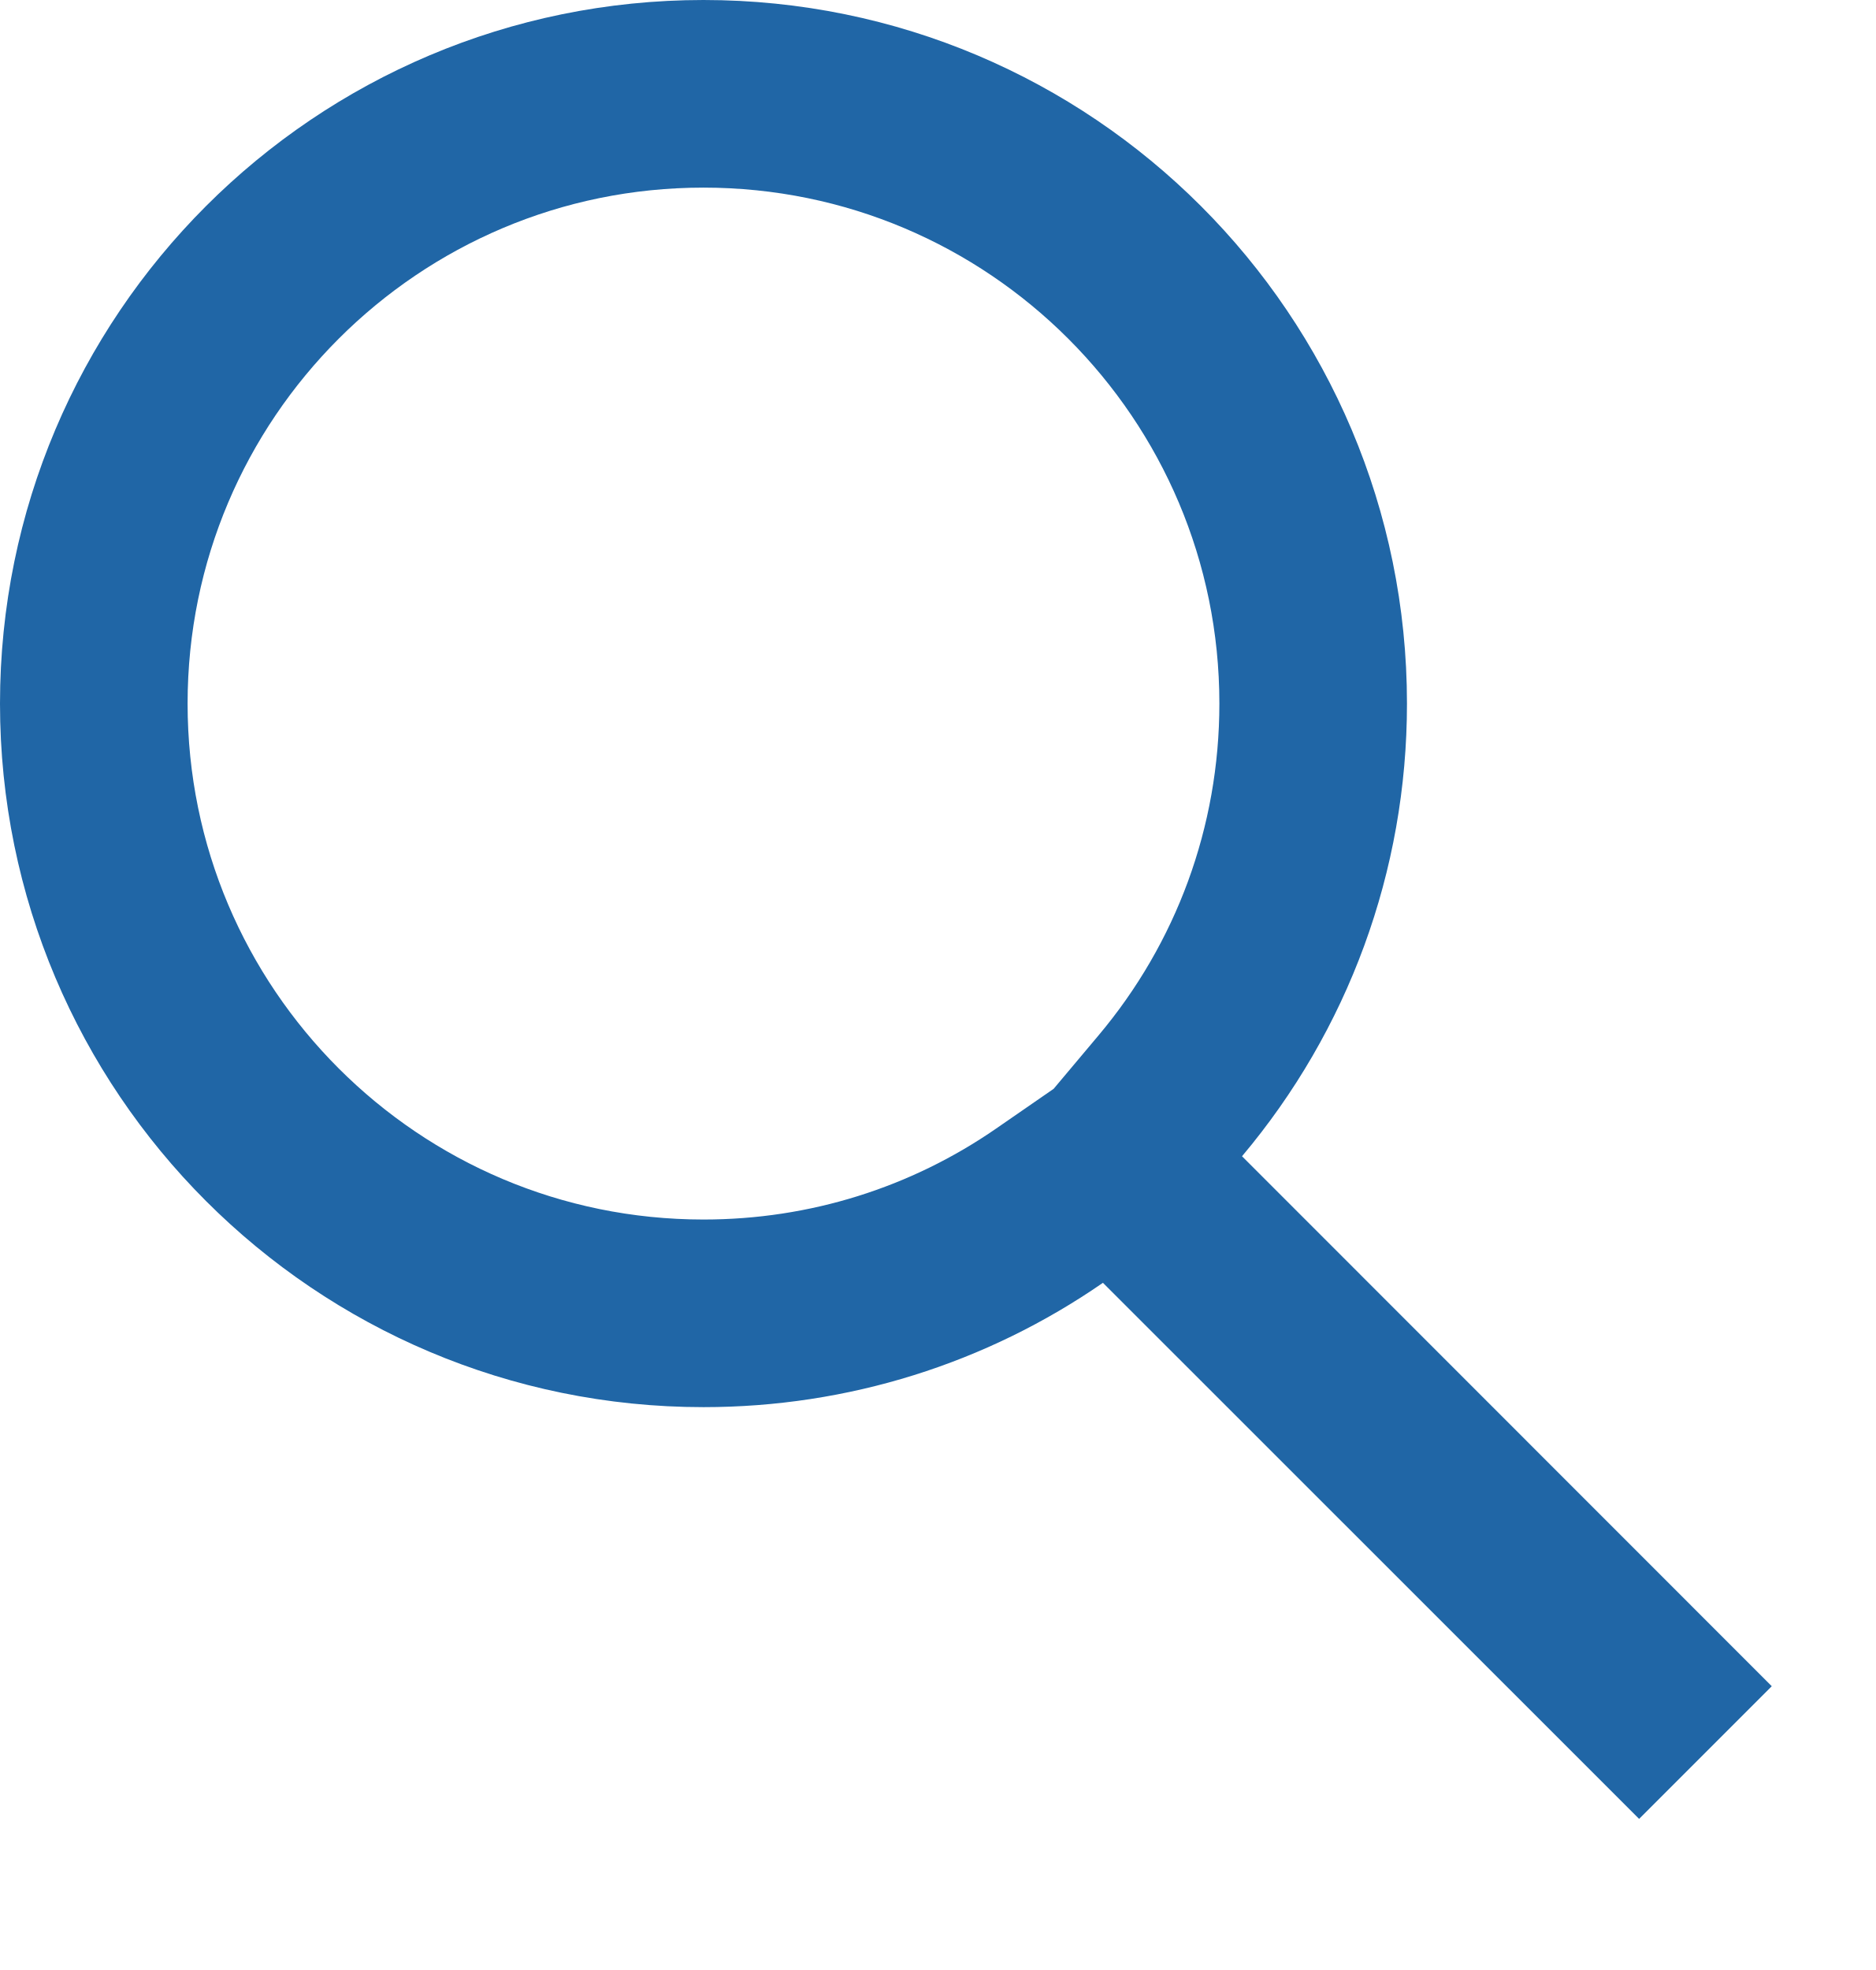
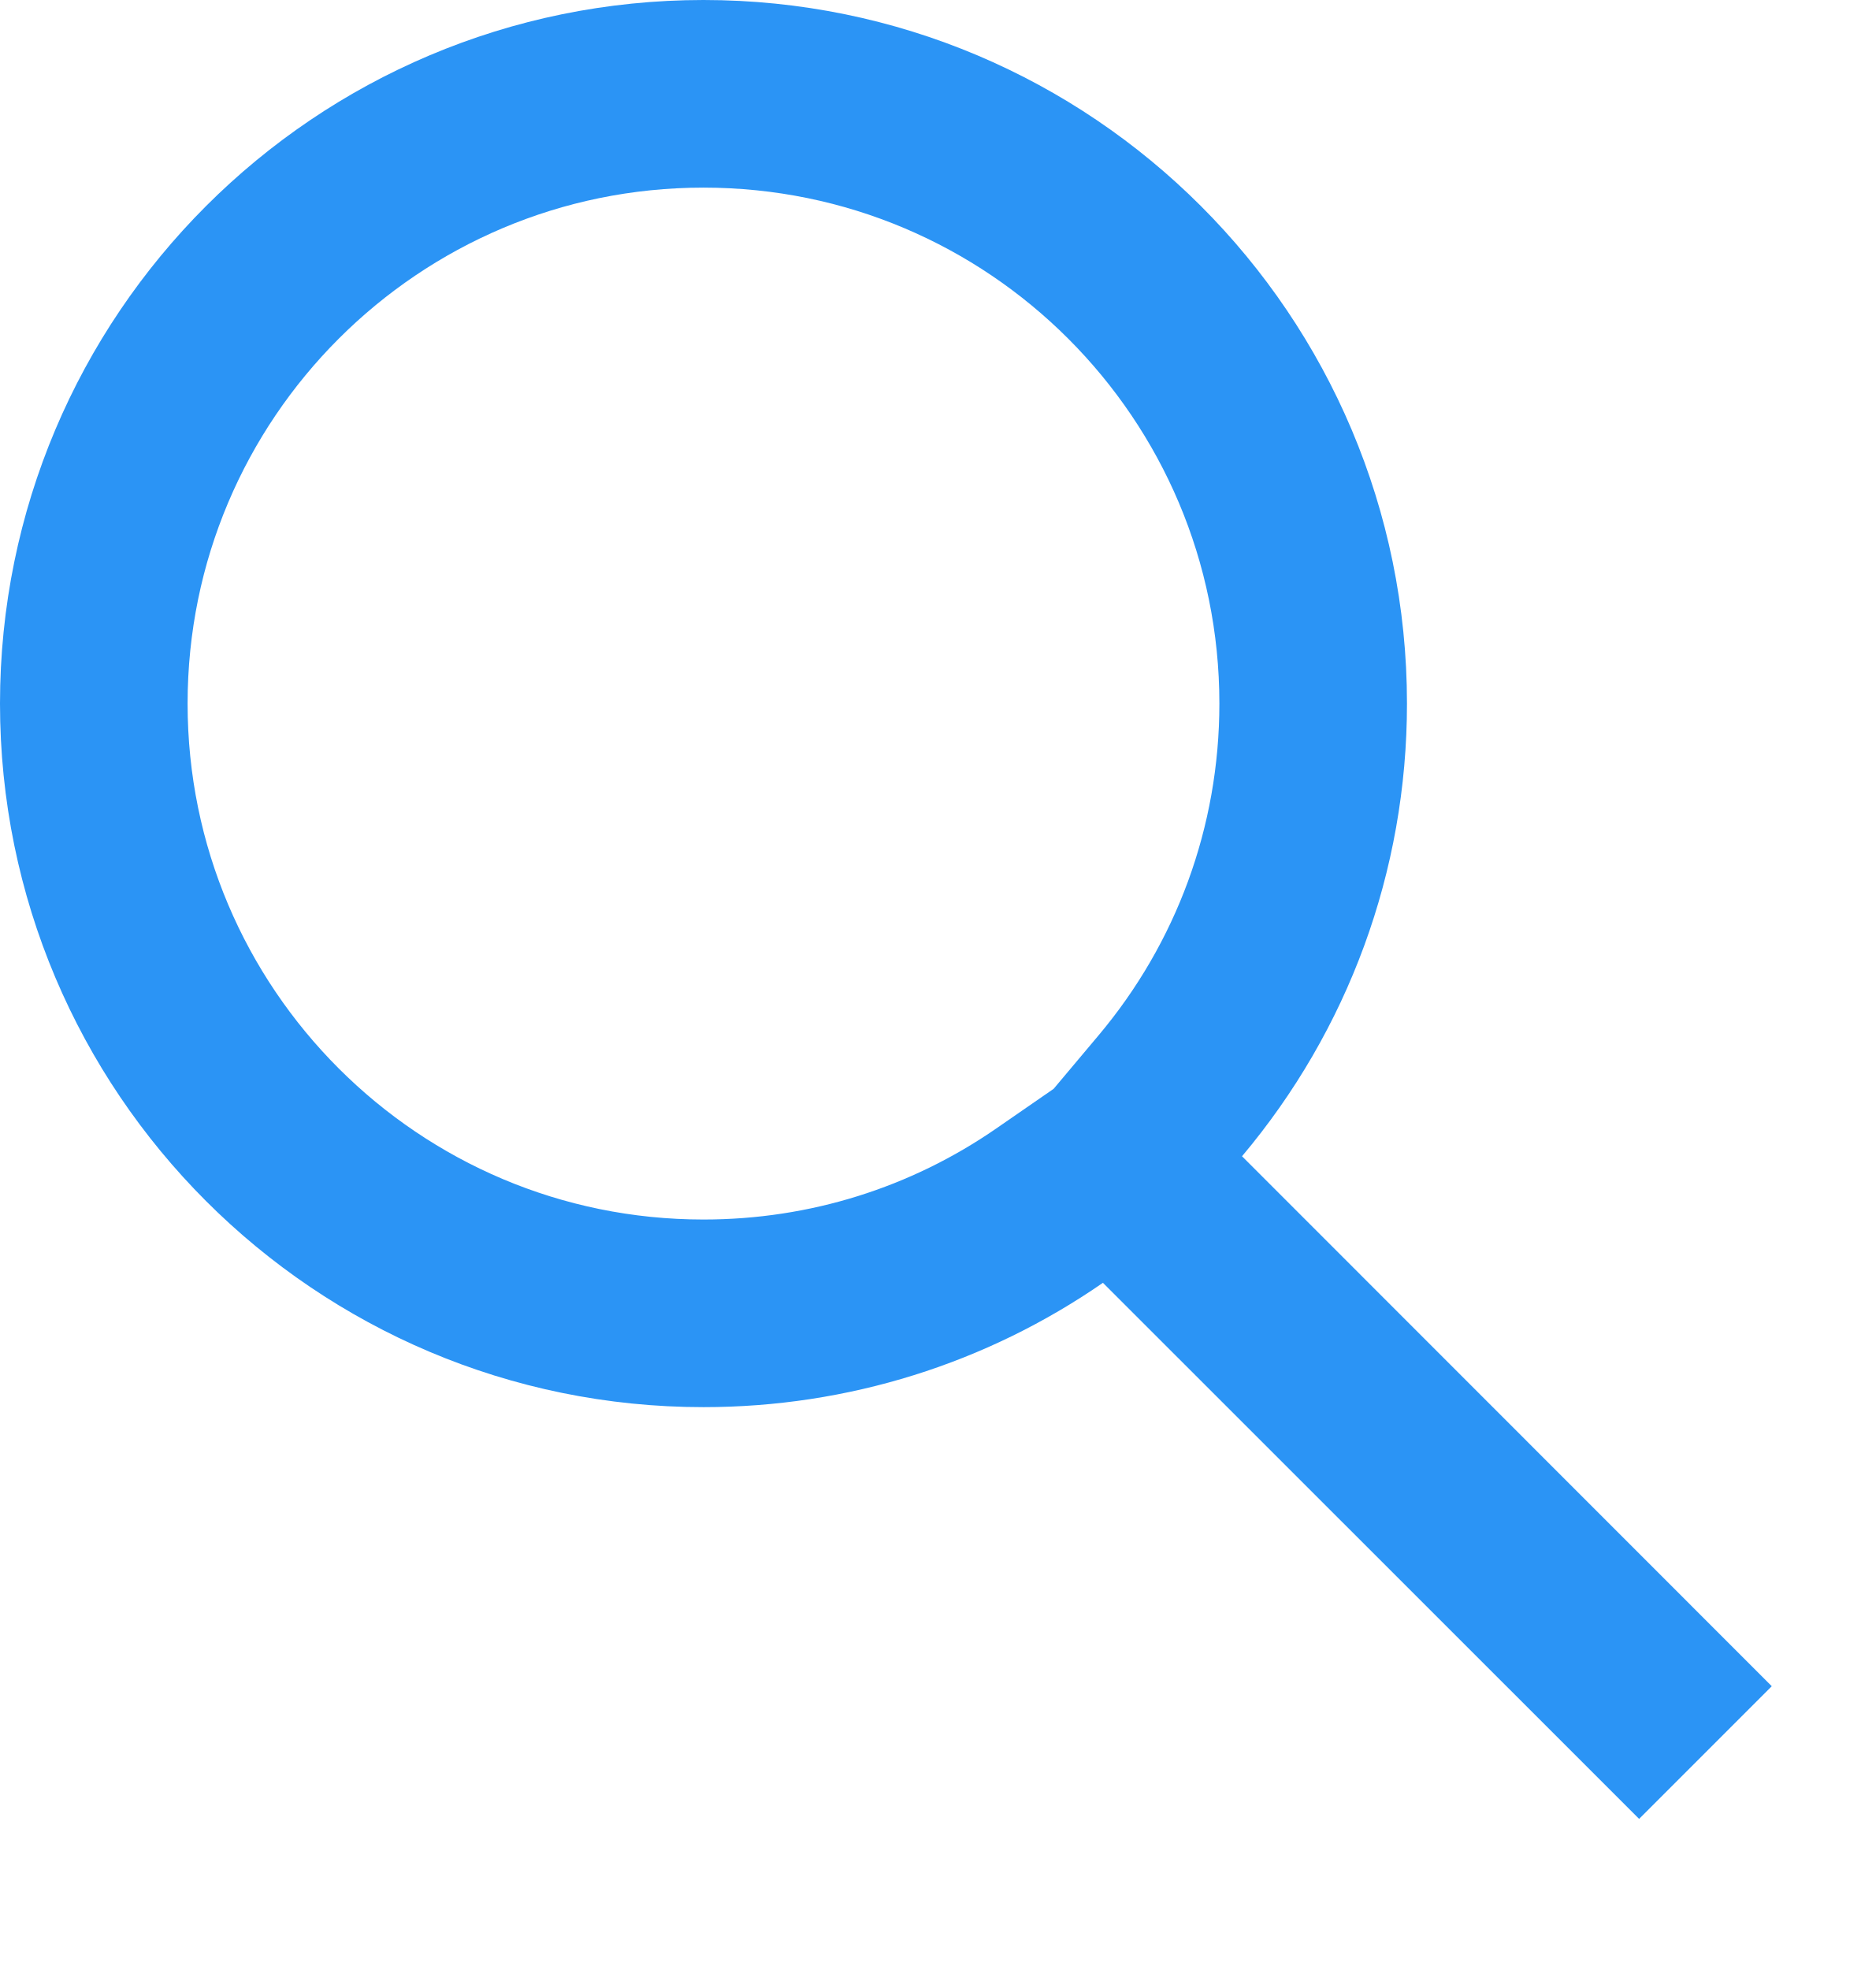
<svg xmlns="http://www.w3.org/2000/svg" width="20px" height="21px" viewBox="0 0 20 21" version="1.1">
-   <g id="Page-1" stroke="none" stroke-width="1" fill="none" fill-rule="evenodd">
+   <g id="Page-1" stroke="fill" stroke-width="1" fill="none" fill-rule="evenodd">
    <g id="元件" transform="translate(-365, -46)" />
-     <g id="Header/SearchBar/SearchBar" transform="translate(-20, -10)" stroke="#2066A6">
+     <g id="Header/SearchBar/SearchBar" transform="translate(-20, -10)" stroke="#2b94f5">
      <rect id="搜尋欄" x="0.5" y="0.5" width="299" height="39" rx="5" />
      <g id="Header/SearchBar/SearchIcon" transform="translate(20, 10)" stroke-width="2">
        <path d="M18.182,18.682 L18.182,18.682 L11.886,12.384 L12.476,11.682 C13.455,10.519 14,9.053 14,7.5 C14,3.91 11.09,1 7.5,1 C3.91,1 1,3.91 1,7.5 C1,11.09 3.91,14 7.5,14 C8.838,14 10.114,13.596 11.19,12.852 L11.876,12.378 L18.182,18.682 Z" id="Combined-Shape" />
      </g>
    </g>
  </g>
</svg>
